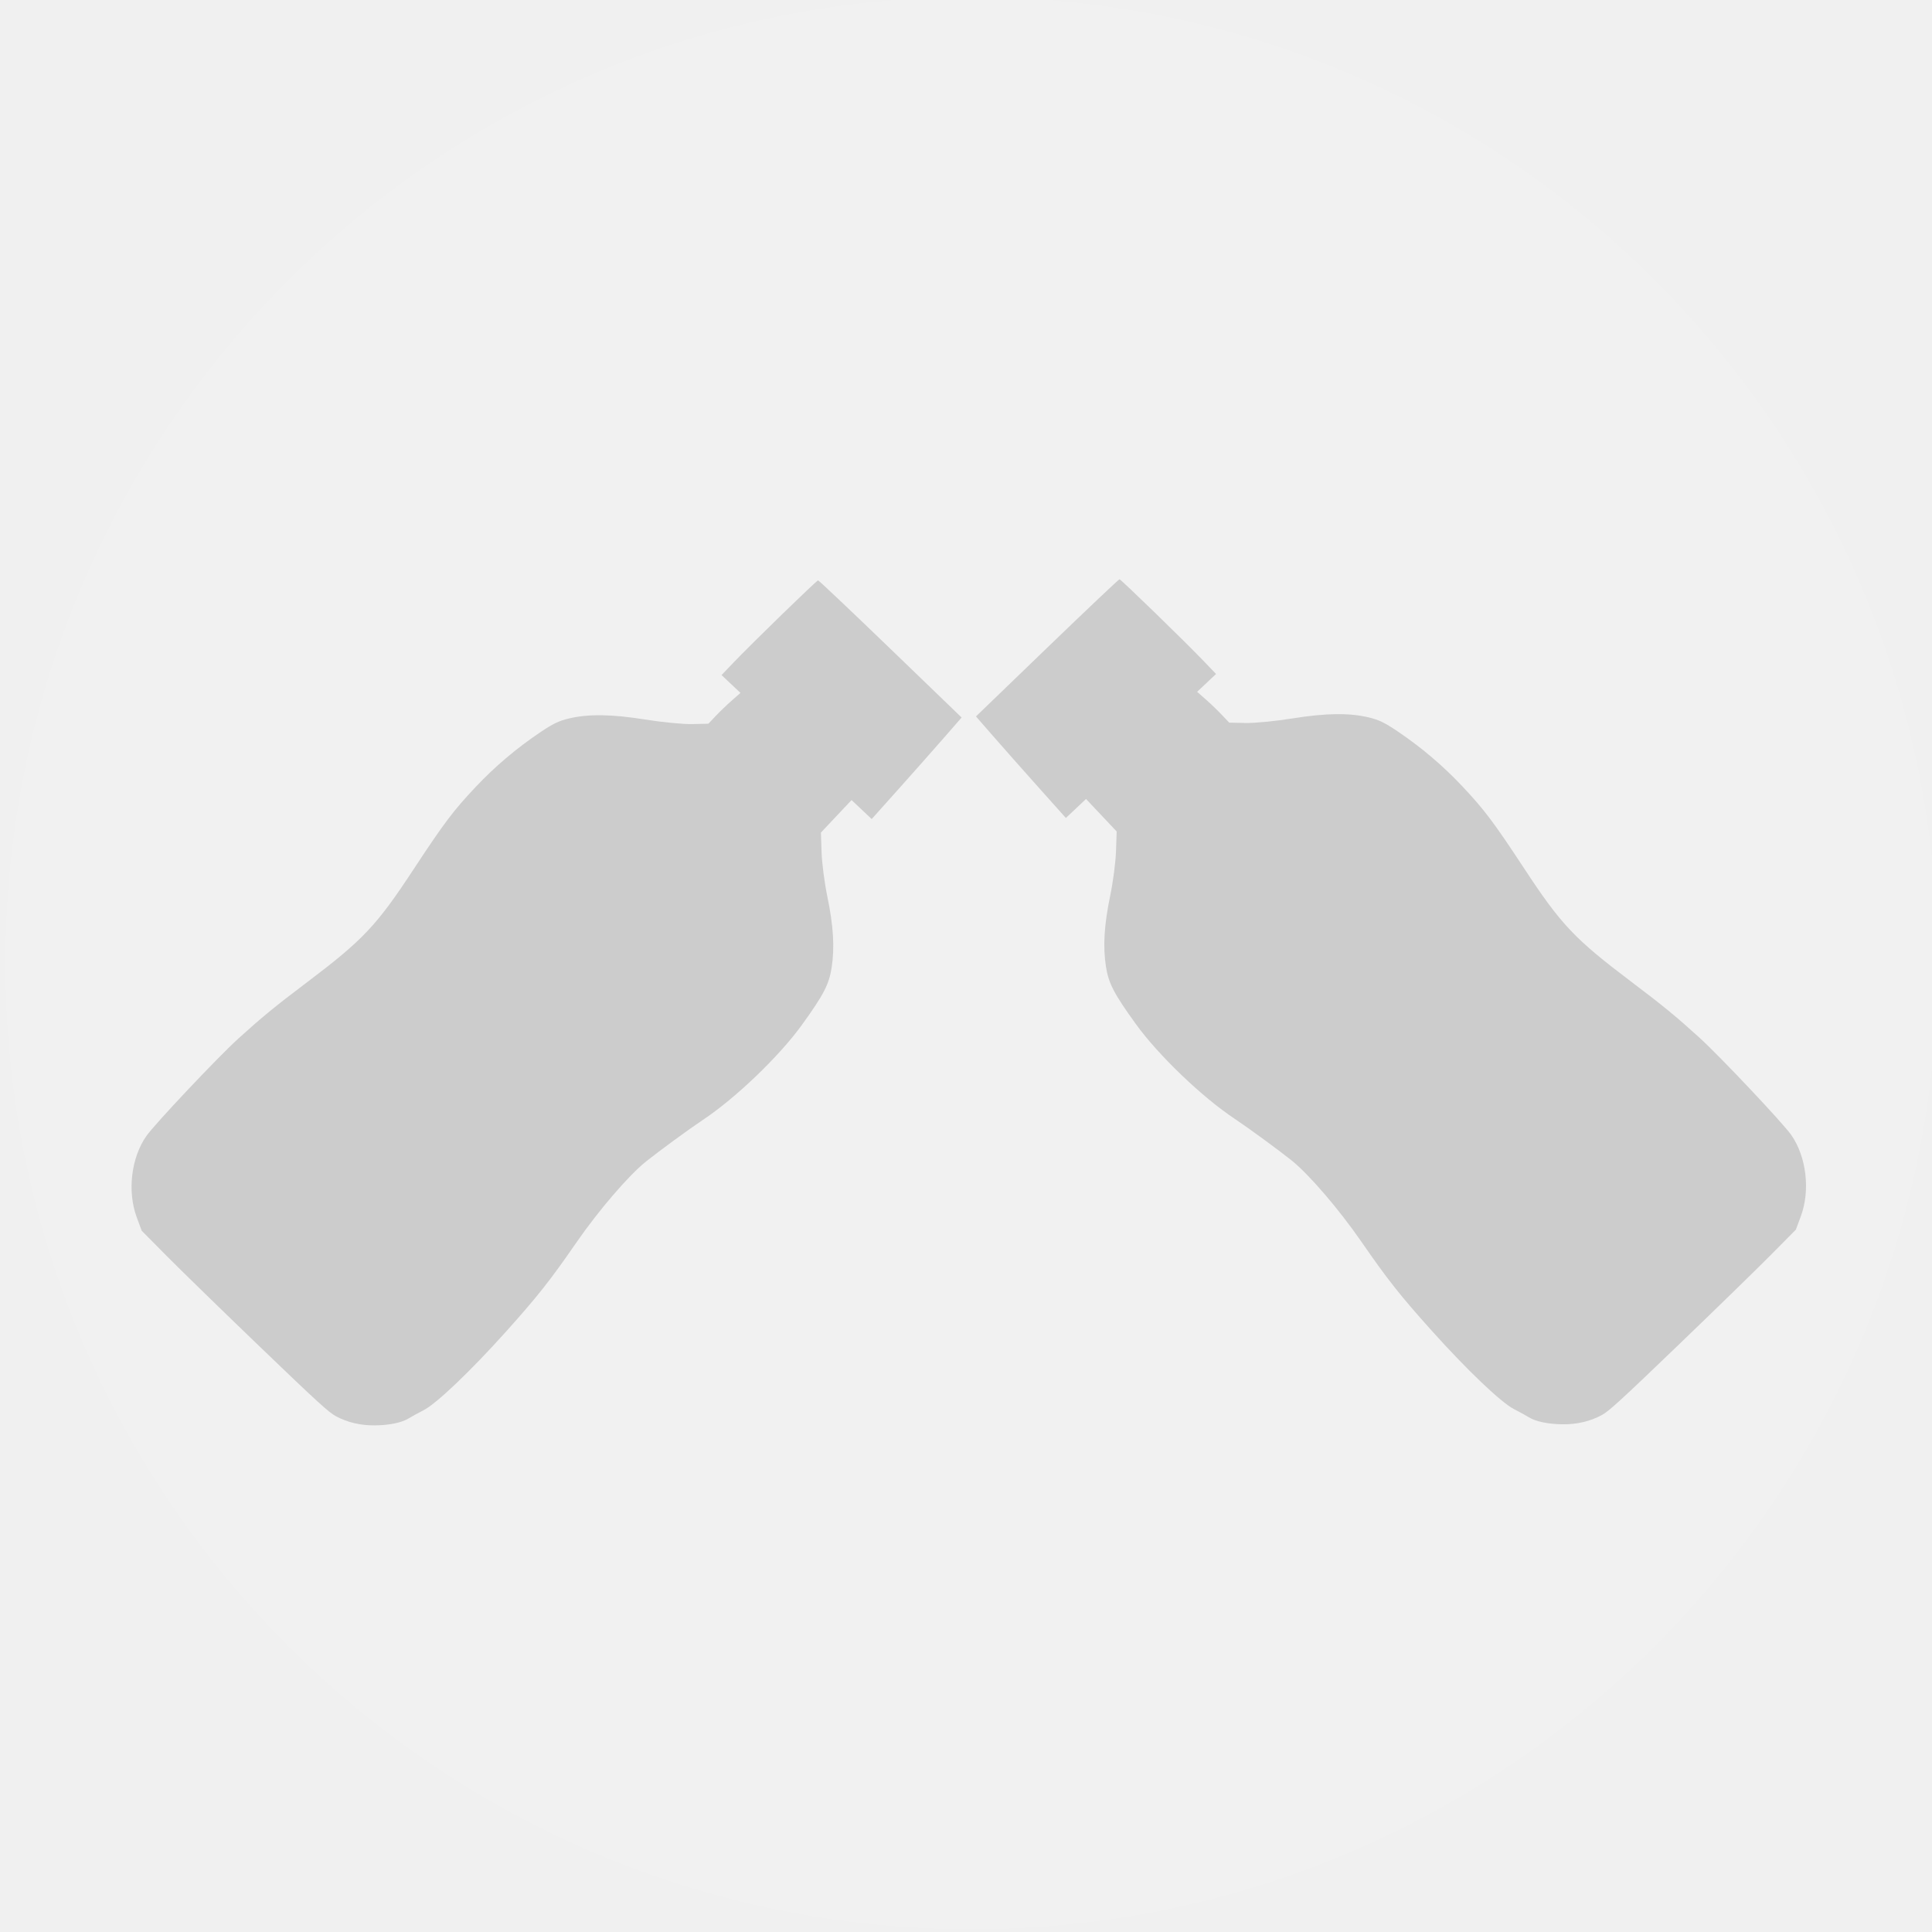
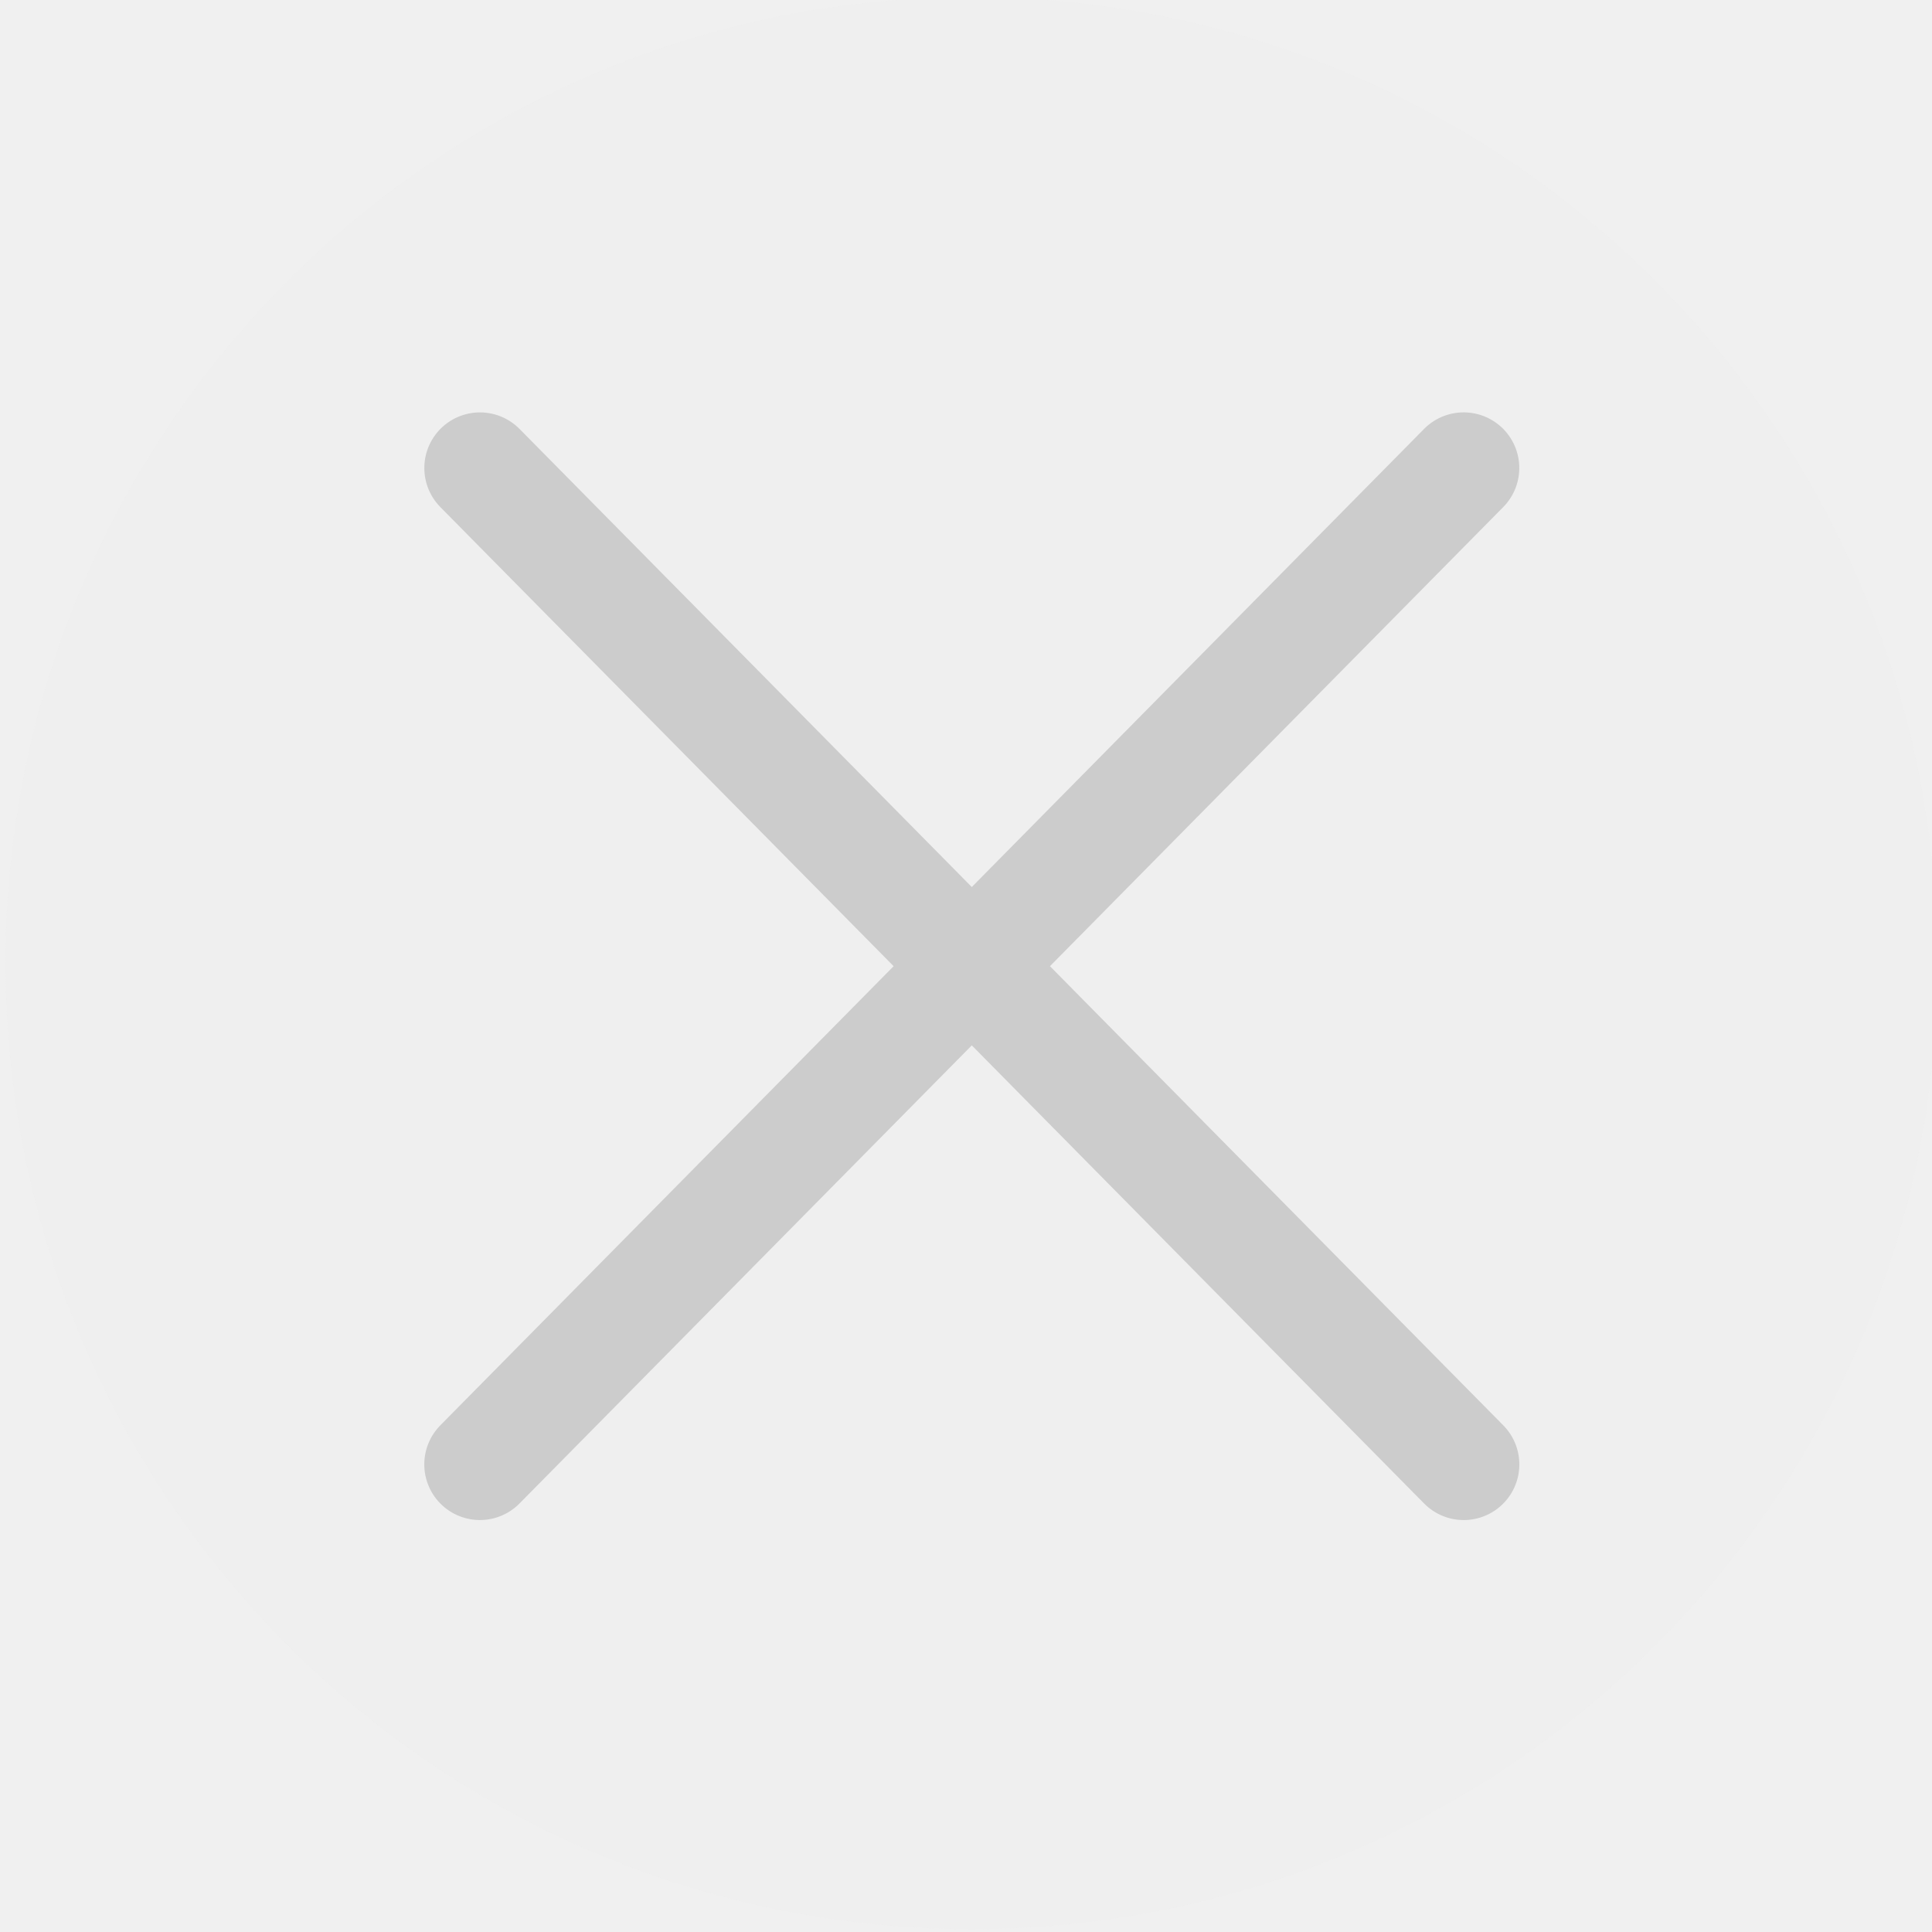
<svg xmlns="http://www.w3.org/2000/svg" id="svg77099" width="65.015mm" height="65.015mm" version="1.1" viewBox="0 0 65.015 65.015">
  <defs id="defs1" />
  <g id="layer1" transform="translate(-160.2275,122.1919)">
    <path id="path79185" d="m 16.417,-146.59 v 128.35 h 144.61 v -0.144 c 34.884,-0.363 62.977,-28.914 62.989,-64.017 -0.003,-35.109 -28.098,-63.671 -62.989,-64.034 v -0.158 z" fill="none" stop-color="#000000" />
-     <circle style="opacity:0.1;fill:#ffffff;stroke:none;stroke-width:6.549" id="path1" cx="192.921" cy="-89.781" r="32.507" />
-     <g id="g14-2" transform="matrix(-0.4450522,-0.05626571,-0.05626571,0.4450522,399.0608,-37.0746)" fill="#999" stroke="#ffffff" style="fill:#cccccc">
+     <circle style="opacity:0.1;fill:#e6e6e6;stroke:none;stroke-width:6.549" id="path1" cx="192.921" cy="-89.781" r="32.507" />
+     <g id="g14-2" transform="matrix(-0.4450522,-0.05626571,-0.05626571,0.4450522,370.8953,20.05466)" fill="#999" stroke="#ffffff" style="fill:#cccccc">
      <g id="g13-2" transform="matrix(0.066922,-4.5962e-4,4.5962e-4,0.066922,575.08,-79.527)" fill="#999" stroke="#ffffff" style="fill:#cccccc">
        <path id="path12-8" d="m -923.52,894.64 c -13.999,5.277 -28.918,6.756 -44.958,4.457 -16.087,-2.306 -29.615,-7.082 -36.673,-12.946 -2.762,-2.295 -9.53,-7.273 -15.039,-11.063 -13.334,-9.172 -46.503,-50.473 -80.126,-99.772 -29.604,-43.406 -41.355,-63.182 -64.546,-108.63 -20.205,-39.594 -48.347,-82.856 -65.678,-100.97 -12.946,-13.529 -43.553,-42.87 -56.812,-54.462 -33.137,-28.971 -75.449,-81.932 -95.997,-120.16 -19.812,-36.854 -24.338,-49.402 -24.695,-68.466 -0.427,-22.844 4.234,-46.595 15.362,-78.272 5.088,-14.483 10.902,-36.164 12.919,-48.18 l 3.667,-21.847 -29.241,-40.652 -25.192,18.121 -26.01,-38.263 c -14.306,-21.045 -33.396,-49.431 -42.421,-63.079 l -16.412,-24.816 89.174,-65.662 c 49.044,-36.114 89.834,-65.558 90.629,-65.436 1.624,0.265 63.496,78.836 81.695,103.74 l 11.532,15.785 -23.672,17.027 8.505,9.741 c 4.678,5.357 11.666,14.126 15.53,19.485 l 7.026,9.743 18.116,2.829 c 9.963,1.556 33.811,2.408 52.993,1.895 37.935,-1.016 63.981,2.131 84.954,10.26 10.686,4.142 16.738,8.13 29.472,19.421 24.141,21.405 45.234,44.724 63.788,70.519 21.042,29.254 29.807,44.797 56.465,100.13 33.24,69 45.667,86.229 103.2,143.08 31.073,30.71 43.918,44.477 66.758,71.55 20.025,23.737 79.867,106.89 87.566,121.68 13.725,26.361 13.168,64.529 -1.339,91.849 l -7.507,14.136 -31.19,24.095 c -17.156,13.251 -69.594,52.28 -116.53,86.724 -71.664,52.592 -86.936,63.233 -95.311,66.392 z" fill="#f9f9f9" stroke="none" stroke-width="206.64" style="fill:#cccccc;paint-order:markers stroke fill" />
      </g>
    </g>
-     <g id="g4" transform="matrix(0.4450522,-0.05626571,0.05626571,0.4450522,-13.40298,-37.11121)" fill="#999" stroke="#ffffff" style="fill:#cccccc">
+     <g id="g4" transform="matrix(0.4450522,-0.05626571,0.05626571,0.4450522,-41.56846,20.01806)" fill="#999" stroke="#ffffff" style="fill:#cccccc">
      <g id="g3" transform="matrix(0.066922,-4.5962e-4,4.5962e-4,0.066922,575.08,-79.527)" fill="#999" stroke="#ffffff" style="fill:#cccccc">
        <path id="path3" d="m -923.52,894.64 c -13.999,5.277 -28.918,6.756 -44.958,4.457 -16.087,-2.306 -29.615,-7.082 -36.673,-12.946 -2.762,-2.295 -9.53,-7.273 -15.039,-11.063 -13.334,-9.172 -46.503,-50.473 -80.126,-99.772 -29.604,-43.406 -41.355,-63.182 -64.546,-108.63 -20.205,-39.594 -48.347,-82.856 -65.678,-100.97 -12.946,-13.529 -43.553,-42.87 -56.812,-54.462 -33.137,-28.971 -75.449,-81.932 -95.997,-120.16 -19.812,-36.854 -24.338,-49.402 -24.695,-68.466 -0.427,-22.844 4.234,-46.595 15.362,-78.272 5.088,-14.483 10.902,-36.164 12.919,-48.18 l 3.667,-21.847 -29.241,-40.652 -25.192,18.121 -26.01,-38.263 c -14.306,-21.045 -33.396,-49.431 -42.421,-63.079 l -16.412,-24.816 89.174,-65.662 c 49.044,-36.114 89.834,-65.558 90.629,-65.436 1.624,0.265 63.496,78.836 81.695,103.74 l 11.532,15.785 -23.672,17.027 8.505,9.741 c 4.678,5.357 11.666,14.126 15.53,19.485 l 7.026,9.743 18.116,2.829 c 9.963,1.556 33.811,2.408 52.993,1.895 37.935,-1.016 63.981,2.131 84.954,10.26 10.686,4.142 16.738,8.13 29.472,19.421 24.141,21.405 45.234,44.724 63.788,70.519 21.042,29.254 29.807,44.797 56.465,100.13 33.24,69 45.667,86.229 103.2,143.08 31.073,30.71 43.918,44.477 66.758,71.55 20.025,23.737 79.867,106.89 87.566,121.68 13.725,26.361 13.168,64.529 -1.339,91.849 l -7.507,14.136 -31.19,24.095 c -17.156,13.251 -69.594,52.28 -116.53,86.724 -71.664,52.592 -86.936,63.233 -95.311,66.392 z" fill="#f9f9f9" stroke="none" stroke-width="206.64" style="fill:#cccccc;paint-order:markers stroke fill" />
      </g>
+     </g>
+     <g id="g120457" transform="matrix(0.490048,-0.5331535,0.5331535,0.490048,94.94287,-108.2323)" fill="#f2f2f2" stroke="#333333" stroke-linecap="round" stroke-width="5.17" style="fill:#b3b3b3;stroke:#cccccc">
+       <path id="path120443" d="m 40.19,115.8 65.027,2.323" style="fill:#b3b3b3;stroke:#cccccc" />
+       <path id="path1407" d="M 71.127,149.46 74.281,84.468" style="fill:#b3b3b3;stroke:#cccccc" />
    </g>
  </g>
  <g id="g12" transform="matrix(0.4867474,0.06153702,0.06153702,-0.4867474,81.6854,73.87541)" style="fill:#cccccc">
    <g id="g11" transform="translate(-401.25,187.8)" fill="#999" stroke="#ffffff" style="fill:#cccccc">
      <g id="g10" transform="matrix(0.066922,-4.5962e-4,4.5962e-4,0.066922,575.08,-79.527)" fill="#999" stroke="#ffffff" style="fill:#cccccc">
        <path id="path9" d="m -923.52,894.64 c -13.999,5.277 -28.918,6.756 -44.958,4.457 -16.087,-2.306 -29.615,-7.082 -36.673,-12.946 -2.762,-2.295 -9.53,-7.273 -15.039,-11.063 -13.334,-9.172 -46.503,-50.473 -80.126,-99.772 -29.604,-43.406 -41.355,-63.182 -64.546,-108.63 -20.205,-39.594 -48.347,-82.856 -65.678,-100.97 -12.946,-13.529 -43.553,-42.87 -56.812,-54.462 -33.137,-28.971 -75.449,-81.932 -95.997,-120.16 -19.812,-36.854 -24.338,-49.402 -24.695,-68.466 -0.427,-22.844 4.234,-46.595 15.362,-78.272 5.088,-14.483 10.902,-36.164 12.919,-48.18 l 3.667,-21.847 -29.241,-40.652 -25.192,18.121 -26.01,-38.263 c -14.306,-21.045 -33.396,-49.431 -42.421,-63.079 l -16.412,-24.816 89.174,-65.662 c 49.044,-36.114 89.834,-65.558 90.629,-65.436 1.624,0.265 63.496,78.836 81.695,103.74 l 11.532,15.785 -23.672,17.027 8.505,9.741 c 4.678,5.357 11.666,14.126 15.53,19.485 l 7.026,9.743 18.116,2.829 c 9.963,1.556 33.811,2.408 52.993,1.895 37.935,-1.016 63.981,2.131 84.954,10.26 10.686,4.142 16.738,8.13 29.472,19.421 24.141,21.405 45.234,44.724 63.788,70.519 21.042,29.254 29.807,44.797 56.465,100.13 33.24,69 45.667,86.229 103.2,143.08 31.073,30.71 43.918,44.477 66.758,71.55 20.025,23.737 79.867,106.89 87.566,121.68 13.725,26.361 13.168,64.529 -1.339,91.849 l -7.507,14.136 -31.19,24.095 c -17.156,13.251 -69.594,52.28 -116.53,86.724 -71.664,52.592 -86.936,63.233 -95.311,66.392 z" fill="#f9f9f9" stroke="none" stroke-width="206.64" style="fill:#cccccc;paint-order:markers stroke fill" />
      </g>
    </g>
  </g>
  <g id="g15" transform="matrix(-0.4867474,-0.06153702,-0.06153702,0.4867474,164.9215,-14.04766)" style="fill:#cccccc">
    <g id="g14" transform="translate(-401.25,187.8)" fill="#999" stroke="#ffffff" style="fill:#cccccc">
      <g id="g13" transform="matrix(0.066922,-4.5962e-4,4.5962e-4,0.066922,575.08,-79.527)" fill="#999" stroke="#ffffff" style="fill:#cccccc">
        <path id="path12" d="m -923.52,894.64 c -13.999,5.277 -28.918,6.756 -44.958,4.457 -16.087,-2.306 -29.615,-7.082 -36.673,-12.946 -2.762,-2.295 -9.53,-7.273 -15.039,-11.063 -13.334,-9.172 -46.503,-50.473 -80.126,-99.772 -29.604,-43.406 -41.355,-63.182 -64.546,-108.63 -20.205,-39.594 -48.347,-82.856 -65.678,-100.97 -12.946,-13.529 -43.553,-42.87 -56.812,-54.462 -33.137,-28.971 -75.449,-81.932 -95.997,-120.16 -19.812,-36.854 -24.338,-49.402 -24.695,-68.466 -0.427,-22.844 4.234,-46.595 15.362,-78.272 5.088,-14.483 10.902,-36.164 12.919,-48.18 l 3.667,-21.847 -29.241,-40.652 -25.192,18.121 -26.01,-38.263 c -14.306,-21.045 -33.396,-49.431 -42.421,-63.079 l -16.412,-24.816 89.174,-65.662 c 49.044,-36.114 89.834,-65.558 90.629,-65.436 1.624,0.265 63.496,78.836 81.695,103.74 l 11.532,15.785 -23.672,17.027 8.505,9.741 c 4.678,5.357 11.666,14.126 15.53,19.485 l 7.026,9.743 18.116,2.829 c 9.963,1.556 33.811,2.408 52.993,1.895 37.935,-1.016 63.981,2.131 84.954,10.26 10.686,4.142 16.738,8.13 29.472,19.421 24.141,21.405 45.234,44.724 63.788,70.519 21.042,29.254 29.807,44.797 56.465,100.13 33.24,69 45.667,86.229 103.2,143.08 31.073,30.71 43.918,44.477 66.758,71.55 20.025,23.737 79.867,106.89 87.566,121.68 13.725,26.361 13.168,64.529 -1.339,91.849 l -7.507,14.136 -31.19,24.095 c -17.156,13.251 -69.594,52.28 -116.53,86.724 -71.664,52.592 -86.936,63.233 -95.311,66.392 z" fill="#f9f9f9" stroke="none" stroke-width="206.64" style="fill:#cccccc;paint-order:markers stroke fill" />
      </g>
    </g>
  </g>
  <g id="g18" transform="matrix(-0.4867474,0.06153702,-0.06153702,-0.4867474,164.9215,73.87541)" style="fill:#cccccc">
    <g id="g17" transform="translate(-401.25,187.8)" fill="#999" stroke="#ffffff" style="fill:#cccccc">
      <g id="g16" transform="matrix(0.066922,-4.5962e-4,4.5962e-4,0.066922,575.08,-79.527)" fill="#999" stroke="#ffffff" style="fill:#cccccc">
        <path id="path15" d="m -923.52,894.64 c -13.999,5.277 -28.918,6.756 -44.958,4.457 -16.087,-2.306 -29.615,-7.082 -36.673,-12.946 -2.762,-2.295 -9.53,-7.273 -15.039,-11.063 -13.334,-9.172 -46.503,-50.473 -80.126,-99.772 -29.604,-43.406 -41.355,-63.182 -64.546,-108.63 -20.205,-39.594 -48.347,-82.856 -65.678,-100.97 -12.946,-13.529 -43.553,-42.87 -56.812,-54.462 -33.137,-28.971 -75.449,-81.932 -95.997,-120.16 -19.812,-36.854 -24.338,-49.402 -24.695,-68.466 -0.427,-22.844 4.234,-46.595 15.362,-78.272 5.088,-14.483 10.902,-36.164 12.919,-48.18 l 3.667,-21.847 -29.241,-40.652 -25.192,18.121 -26.01,-38.263 c -14.306,-21.045 -33.396,-49.431 -42.421,-63.079 l -16.412,-24.816 89.174,-65.662 c 49.044,-36.114 89.834,-65.558 90.629,-65.436 1.624,0.265 63.496,78.836 81.695,103.74 l 11.532,15.785 -23.672,17.027 8.505,9.741 c 4.678,5.357 11.666,14.126 15.53,19.485 l 7.026,9.743 18.116,2.829 c 9.963,1.556 33.811,2.408 52.993,1.895 37.935,-1.016 63.981,2.131 84.954,10.26 10.686,4.142 16.738,8.13 29.472,19.421 24.141,21.405 45.234,44.724 63.788,70.519 21.042,29.254 29.807,44.797 56.465,100.13 33.24,69 45.667,86.229 103.2,143.08 31.073,30.71 43.918,44.477 66.758,71.55 20.025,23.737 79.867,106.89 87.566,121.68 13.725,26.361 13.168,64.529 -1.339,91.849 l -7.507,14.136 -31.19,24.095 c -17.156,13.251 -69.594,52.28 -116.53,86.724 -71.664,52.592 -86.936,63.233 -95.311,66.392 z" fill="#f9f9f9" stroke="none" stroke-width="206.64" style="fill:#cccccc;paint-order:markers stroke fill" />
      </g>
    </g>
  </g>
  <g id="g18-6" transform="matrix(0.5243775,0.4066699,-0.4066699,0.5243775,-38.24543,-96.98493)" style="fill:#cccccc">
    <g id="g17-2" transform="translate(-401.25,187.8)" fill="#999" stroke="#ffffff" style="fill:#cccccc">
      <g id="g16-9" transform="matrix(0.066922,-4.5962e-4,4.5962e-4,0.066922,575.08,-79.527)" fill="#999" stroke="#ffffff" style="fill:#cccccc">
        <path id="path15-1" d="m -2241.657,-273.711 c -5.441,-13.936 -7.095,-28.837 -4.984,-44.903 2.117,-16.113 6.734,-29.696 12.515,-36.822 2.262,-2.789 7.16,-9.614 10.886,-15.168 9.015,-13.441 49.924,-47.092 98.825,-81.291 43.056,-30.111 62.692,-42.094 107.865,-65.817 39.354,-20.668 82.283,-49.316 100.192,-66.859 13.376,-13.104 42.356,-44.053 53.791,-57.447 28.58,-33.475 81.041,-76.405 119.025,-97.401 36.619,-20.243 49.113,-24.916 68.171,-25.497 22.837,-0.695 46.642,3.687 78.447,14.442 14.542,4.918 36.289,10.477 48.328,12.353 l 21.889,3.411 40.306,-29.716 -28.092,-38.302 37.955,-26.457 c 20.876,-14.552 49.036,-33.974 62.577,-43.158 l 24.622,-16.702 76.381,101.722 c 36.687,48.617 76.358,100.279 76.246,101.075 -0.246,1.627 -78.085,64.417 -102.774,82.907 l -15.649,11.717 -27.054,-34.691 -9.641,8.619 c -5.302,4.74 -13.988,11.831 -19.301,15.758 l -9.66,7.14 -2.616,18.148 c -1.439,9.981 -2.011,33.837 -1.273,53.012 1.461,37.921 -1.381,64.002 -9.262,85.069 -4.016,10.734 -7.933,16.832 -19.074,29.698 -21.12,24.39 -44.19,45.756 -69.766,64.611 -29.005,21.384 -44.444,30.331 -99.46,57.636 -68.605,34.048 -85.687,46.676 -141.859,104.872 -30.343,31.431 -43.959,44.437 -70.762,67.593 -23.5,20.302 -105.945,81.116 -120.644,88.988 -26.198,14.033 -64.37,13.924 -91.858,-0.261 l -14.223,-7.341 -24.459,-30.905 c -13.451,-16.999 -53.093,-68.976 -88.086,-115.504 -53.429,-71.042 -64.249,-86.188 -67.506,-94.525 z" fill="#f9f9f9" stroke="none" stroke-width="206.64" style="fill:#cccccc;paint-order:markers stroke fill" />
        <path id="path2" d="m -1342.566,843.809 c -13.566,-6.309 -25.061,-15.932 -34.642,-29 -9.609,-13.107 -15.663,-26.113 -16.412,-35.258 -0.293,-3.579 -1.472,-11.897 -2.619,-18.485 -2.778,-15.944 3.519,-68.54 15.212,-127.056 10.295,-51.522 16.201,-73.755 32.442,-122.124 14.149,-42.14 25.364,-92.516 26.178,-117.572 0.607,-18.715 0.152,-61.112 -0.845,-78.696 -2.49,-43.945 5.74,-111.232 18.672,-152.66 12.466,-39.942 18.263,-51.955 31.633,-65.55 16.021,-16.29 36.251,-29.579 66.668,-43.794 13.907,-6.499 33.465,-17.516 43.46,-24.483 l 18.174,-12.667 5.566,-41.895 -19.728,-6.953 2.615,-17.338 c 13.94,-0.769 4.626,-1.222 21.616,-1.154 l 8.553,-59.979 87.935,9.977 c 34.687,5.488 50.574,9.826 86.146,17.408 -7.604,64.989 -2.408,27.586 -9.134,63.76 l 15.619,7.807 -2.314,14.244 -17.365,0.144 c -0.554,7.09 -1.929,18.219 -3.054,24.729 l -3.205,17.126 10.655,14.922 c 5.86,8.207 21.938,25.84 35.727,39.185 27.27,26.391 43.246,47.2 52.115,67.871 4.518,10.532 5.904,17.647 6.748,34.645 1.6,32.224 -0.3,63.61 -5.746,94.915 -6.176,35.502 -11.147,52.64 -32.024,110.403 -26.035,72.028 -29.649,92.962 -30.006,173.844 -0.197,43.688 -1.044,62.497 -4.404,97.758 -2.946,30.916 -20.479,131.852 -25.657,147.701 -9.229,28.251 -36.886,54.56 -66.555,63.312 l -15.352,4.528 -39.038,-5.423 c -21.471,-2.984 -86.046,-13.137 -143.496,-22.568 -87.717,-14.398 -106.006,-17.862 -114.123,-21.635 z" fill="#f9f9f9" stroke="none" stroke-width="206.64" style="fill:#cccccc;paint-order:markers stroke fill" />
      </g>
    </g>
  </g>
  <g id="g21" transform="matrix(0.4867474,-0.06153702,0.06153702,0.4867474,81.6854,-14.04766)" style="fill:#cccccc">
    <g id="g20" transform="translate(-401.25,187.8)" fill="#999" stroke="#ffffff" style="fill:#cccccc">
      <g id="g19" transform="matrix(0.066922,-4.5962e-4,4.5962e-4,0.066922,575.08,-79.527)" fill="#999" stroke="#ffffff" style="fill:#cccccc">
        <path id="path18" d="m -923.52,894.64 c -13.999,5.277 -28.918,6.756 -44.958,4.457 -16.087,-2.306 -29.615,-7.082 -36.673,-12.946 -2.762,-2.295 -9.53,-7.273 -15.039,-11.063 -13.334,-9.172 -46.503,-50.473 -80.126,-99.772 -29.604,-43.406 -41.355,-63.182 -64.546,-108.63 -20.205,-39.594 -48.347,-82.856 -65.678,-100.97 -12.946,-13.529 -43.553,-42.87 -56.812,-54.462 -33.137,-28.971 -75.449,-81.932 -95.997,-120.16 -19.812,-36.854 -24.338,-49.402 -24.695,-68.466 -0.427,-22.844 4.234,-46.595 15.362,-78.272 5.088,-14.483 10.902,-36.164 12.919,-48.18 l 3.667,-21.847 -29.241,-40.652 -25.192,18.121 -26.01,-38.263 c -14.306,-21.045 -33.396,-49.431 -42.421,-63.079 l -16.412,-24.816 89.174,-65.662 c 49.044,-36.114 89.834,-65.558 90.629,-65.436 1.624,0.265 63.496,78.836 81.695,103.74 l 11.532,15.785 -23.672,17.027 8.505,9.741 c 4.678,5.357 11.666,14.126 15.53,19.485 l 7.026,9.743 18.116,2.829 c 9.963,1.556 33.811,2.408 52.993,1.895 37.935,-1.016 63.981,2.131 84.954,10.26 10.686,4.142 16.738,8.13 29.472,19.421 24.141,21.405 45.234,44.724 63.788,70.519 21.042,29.254 29.807,44.797 56.465,100.13 33.24,69 45.667,86.229 103.2,143.08 31.073,30.71 43.918,44.477 66.758,71.55 20.025,23.737 79.867,106.89 87.566,121.68 13.725,26.361 13.168,64.529 -1.339,91.849 l -7.507,14.136 -31.19,24.095 c -17.156,13.251 -69.594,52.28 -116.53,86.724 -71.664,52.592 -86.936,63.233 -95.311,66.392 z" fill="#f9f9f9" stroke="none" stroke-width="206.64" style="fill:#cccccc;paint-order:markers stroke fill" />
      </g>
    </g>
  </g>
</svg>
